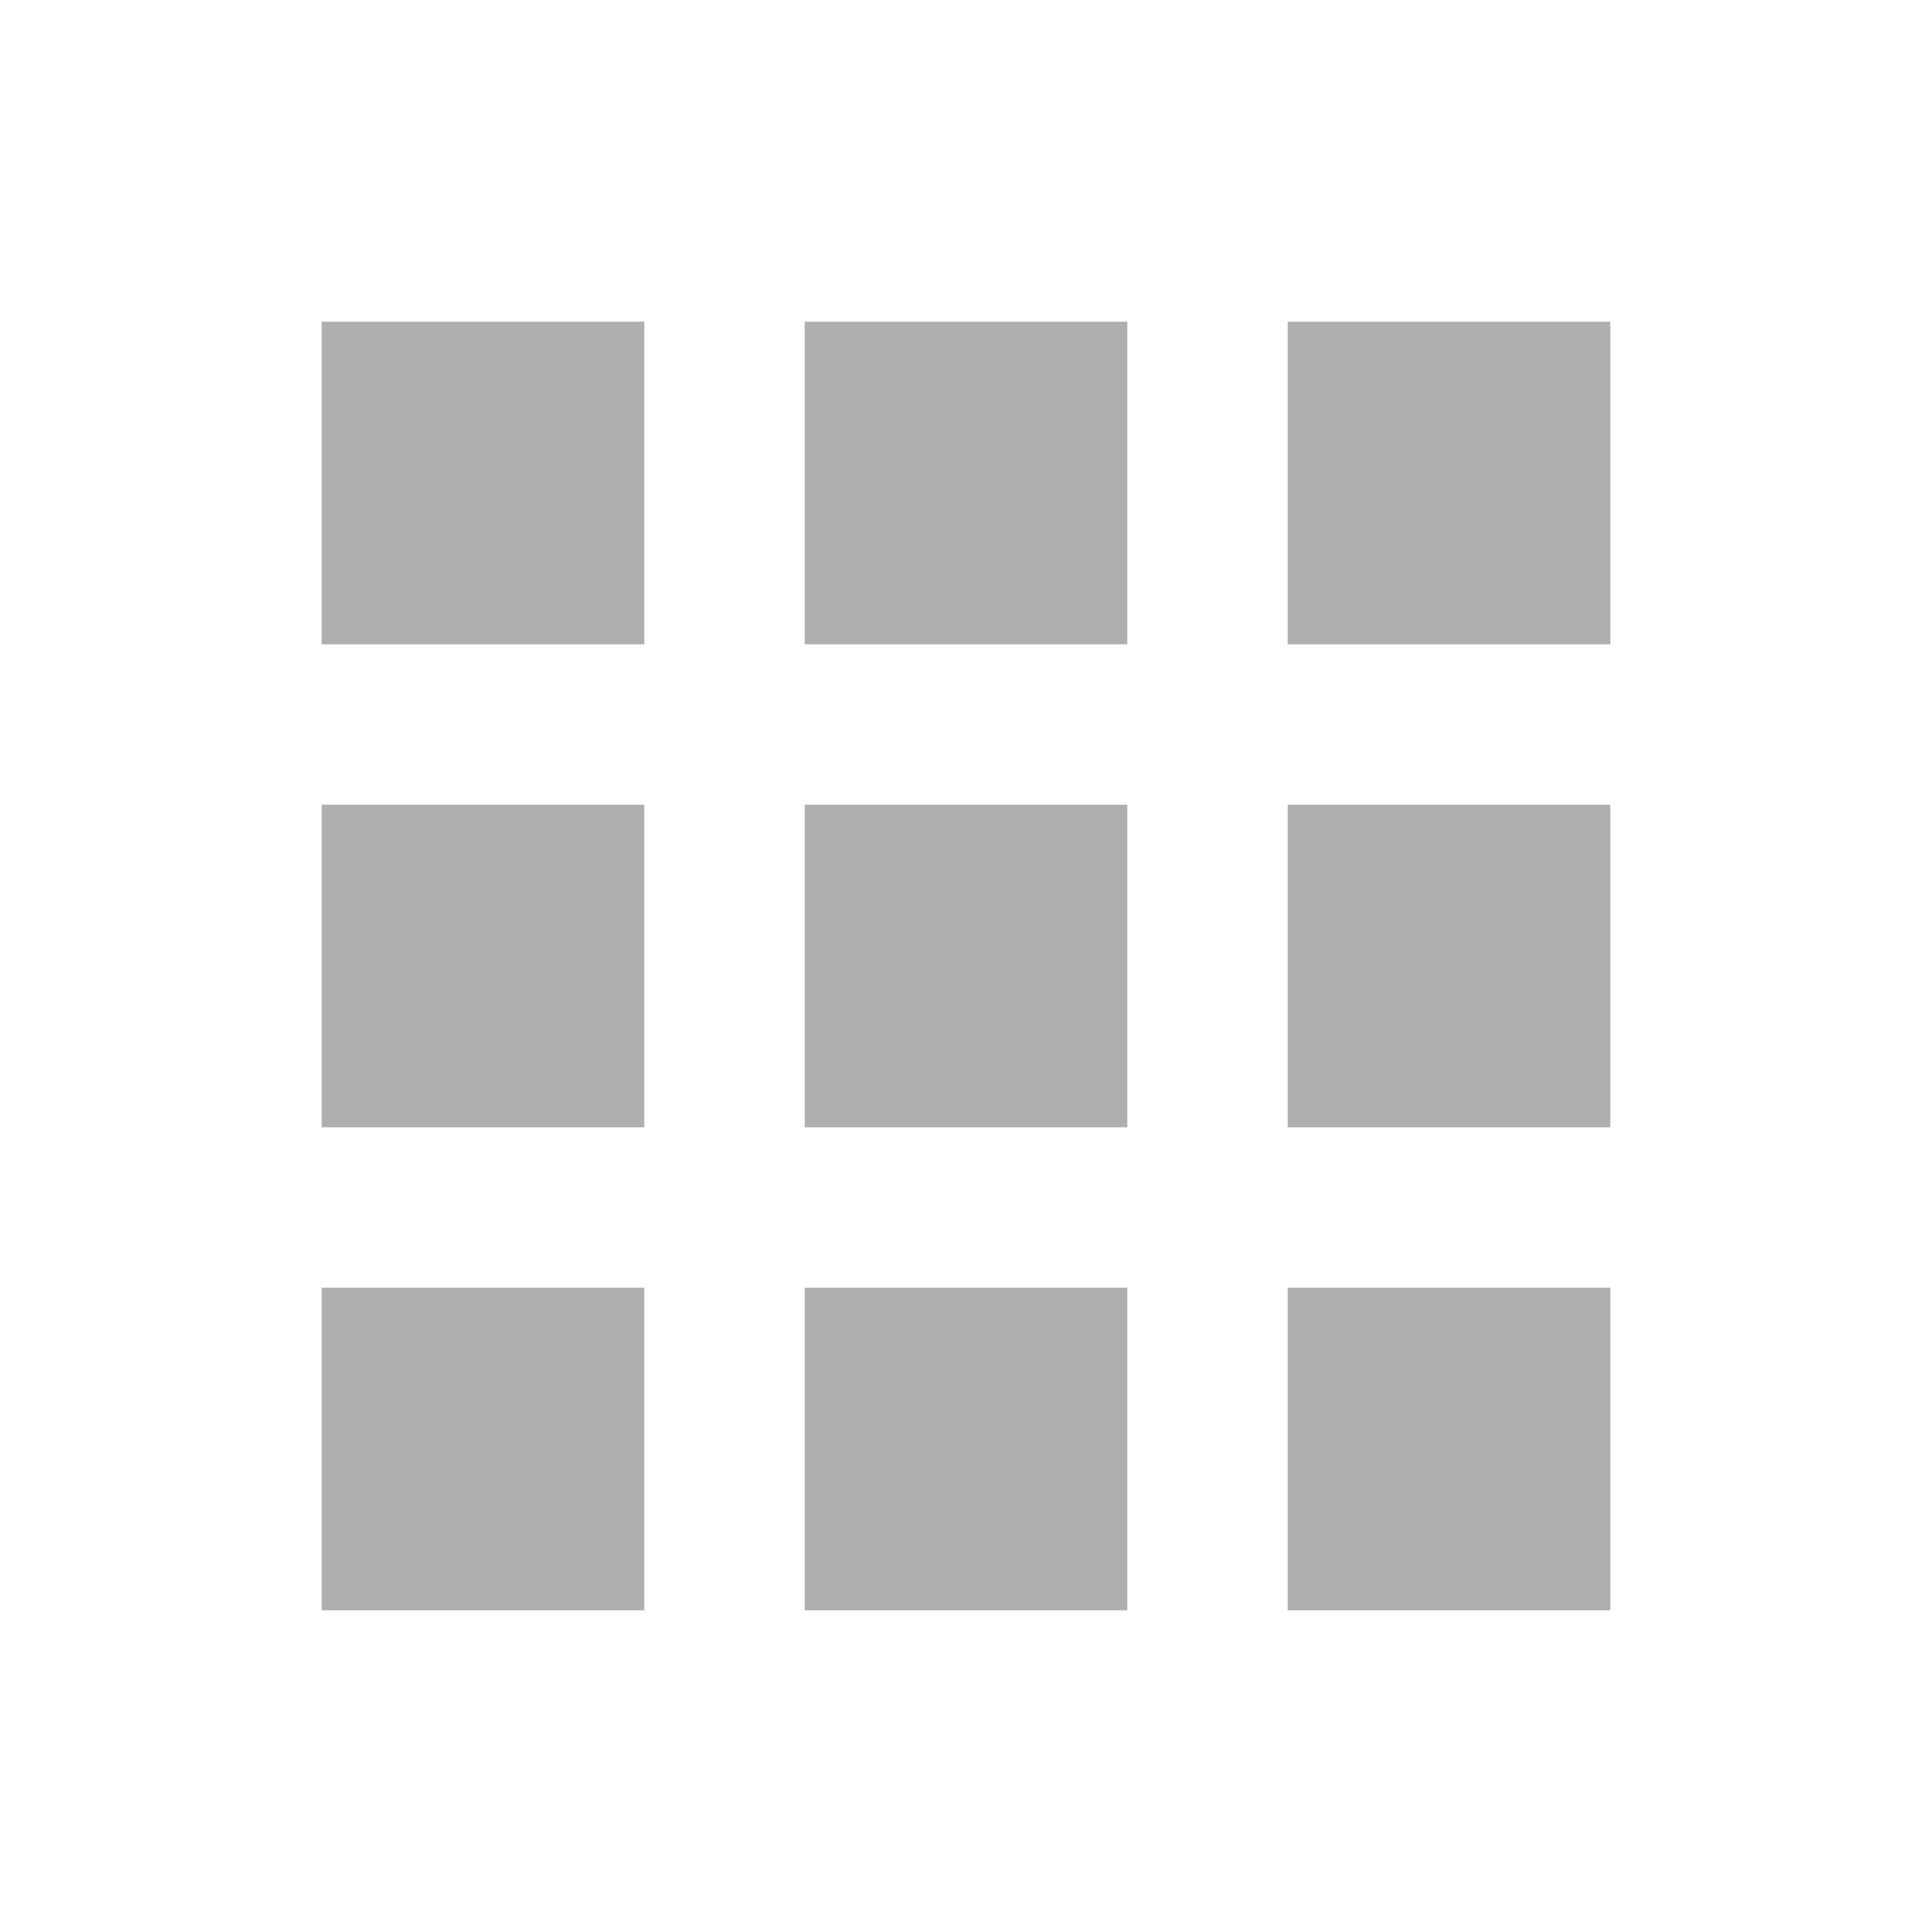
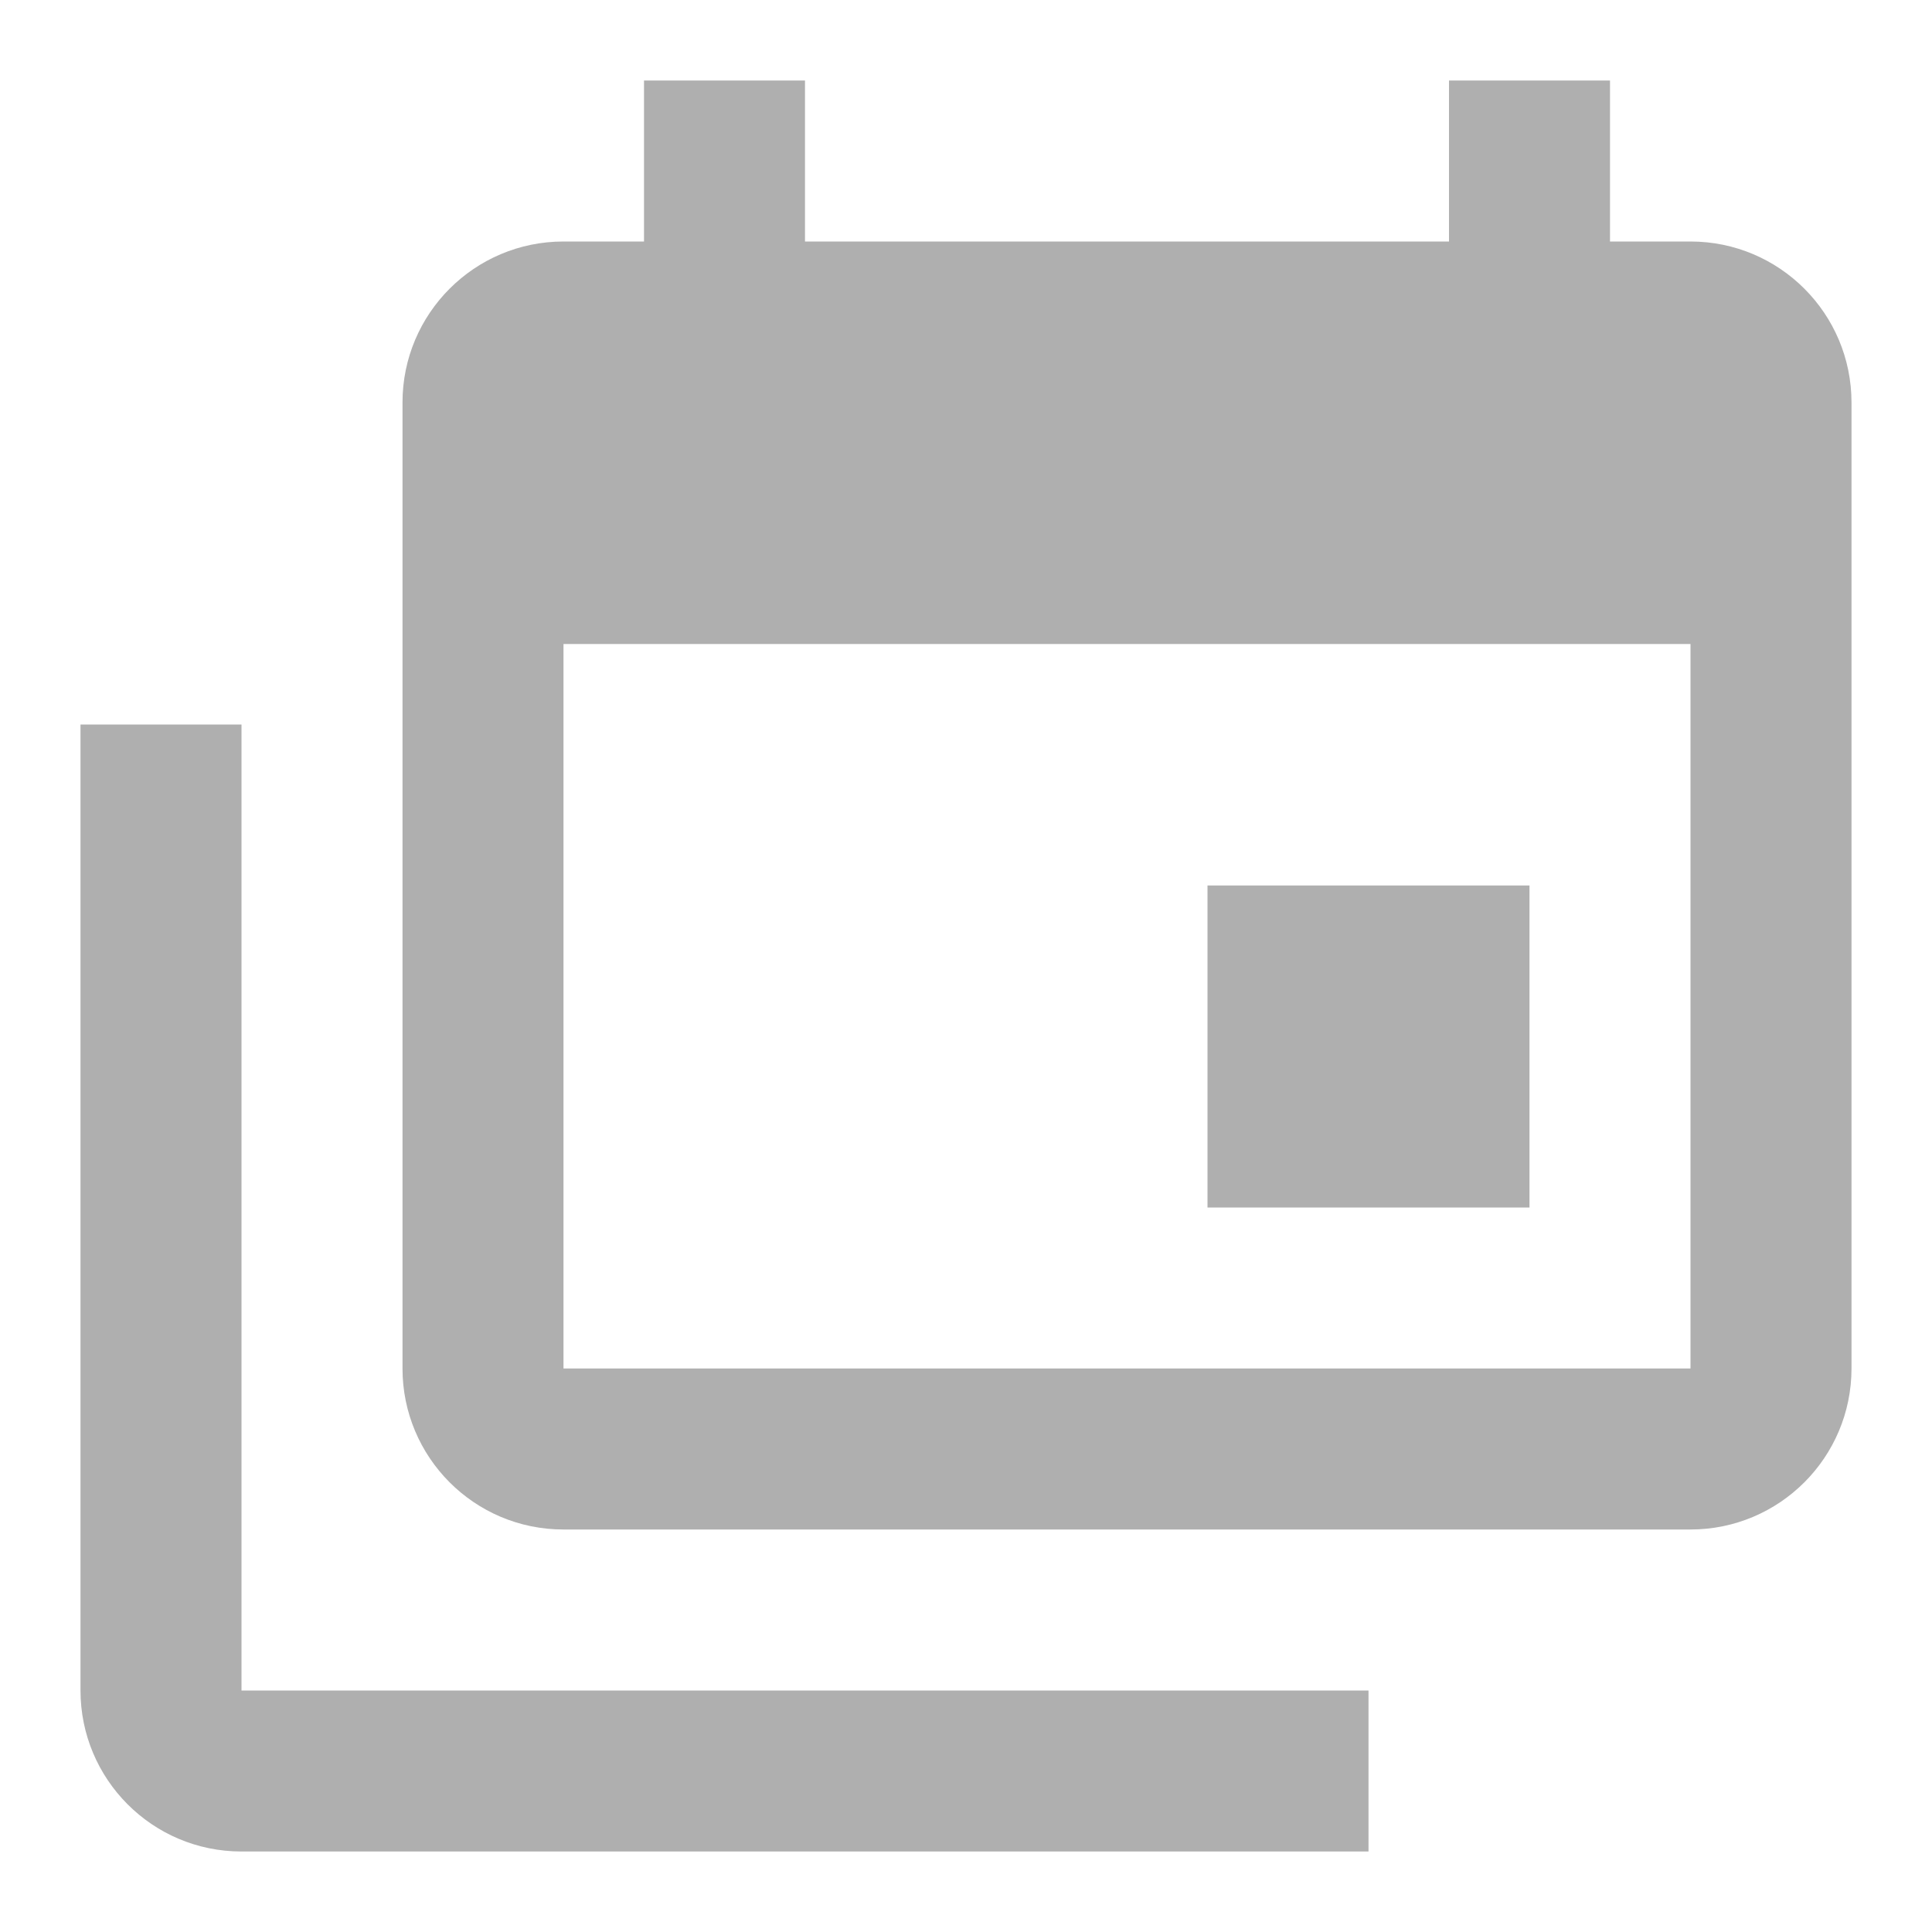
- <svg xmlns="http://www.w3.org/2000/svg" height="24" viewBox="0 0 24 24" width="24" version="1.1" id="svg6">
-   <defs id="defs10" />
-   <path fill="#afafaf" d="M4 8h4V4H4v4zm6 12h4v-4h-4v4zm-6 0h4v-4H4v4zm0-6h4v-4H4v4zm6 0h4v-4h-4v4zm6-10v4h4V4h-4zm-6 4h4V4h-4v4zm6 6h4v-4h-4v4zm0 6h4v-4h-4v4z" id="path4" />
+ <svg xmlns="http://www.w3.org/2000/svg" version="1.1" width="24" height="24" viewBox="0 0 24 24">
+   <path fill="#afafaf" d="M21,17V8H7V17H21M21,3A2,2 0 0,1 23,5V17A2,2 0 0,1 21,19H7C5.89,19 5,18.1 5,17V5A2,2 0 0,1 7,3H8V1H10V3H18V1H20V3H21M3,21H17V23H3C1.89,23 1,22.1 1,21V9H3V21M19,15H15V11H19V15Z" />
</svg>
